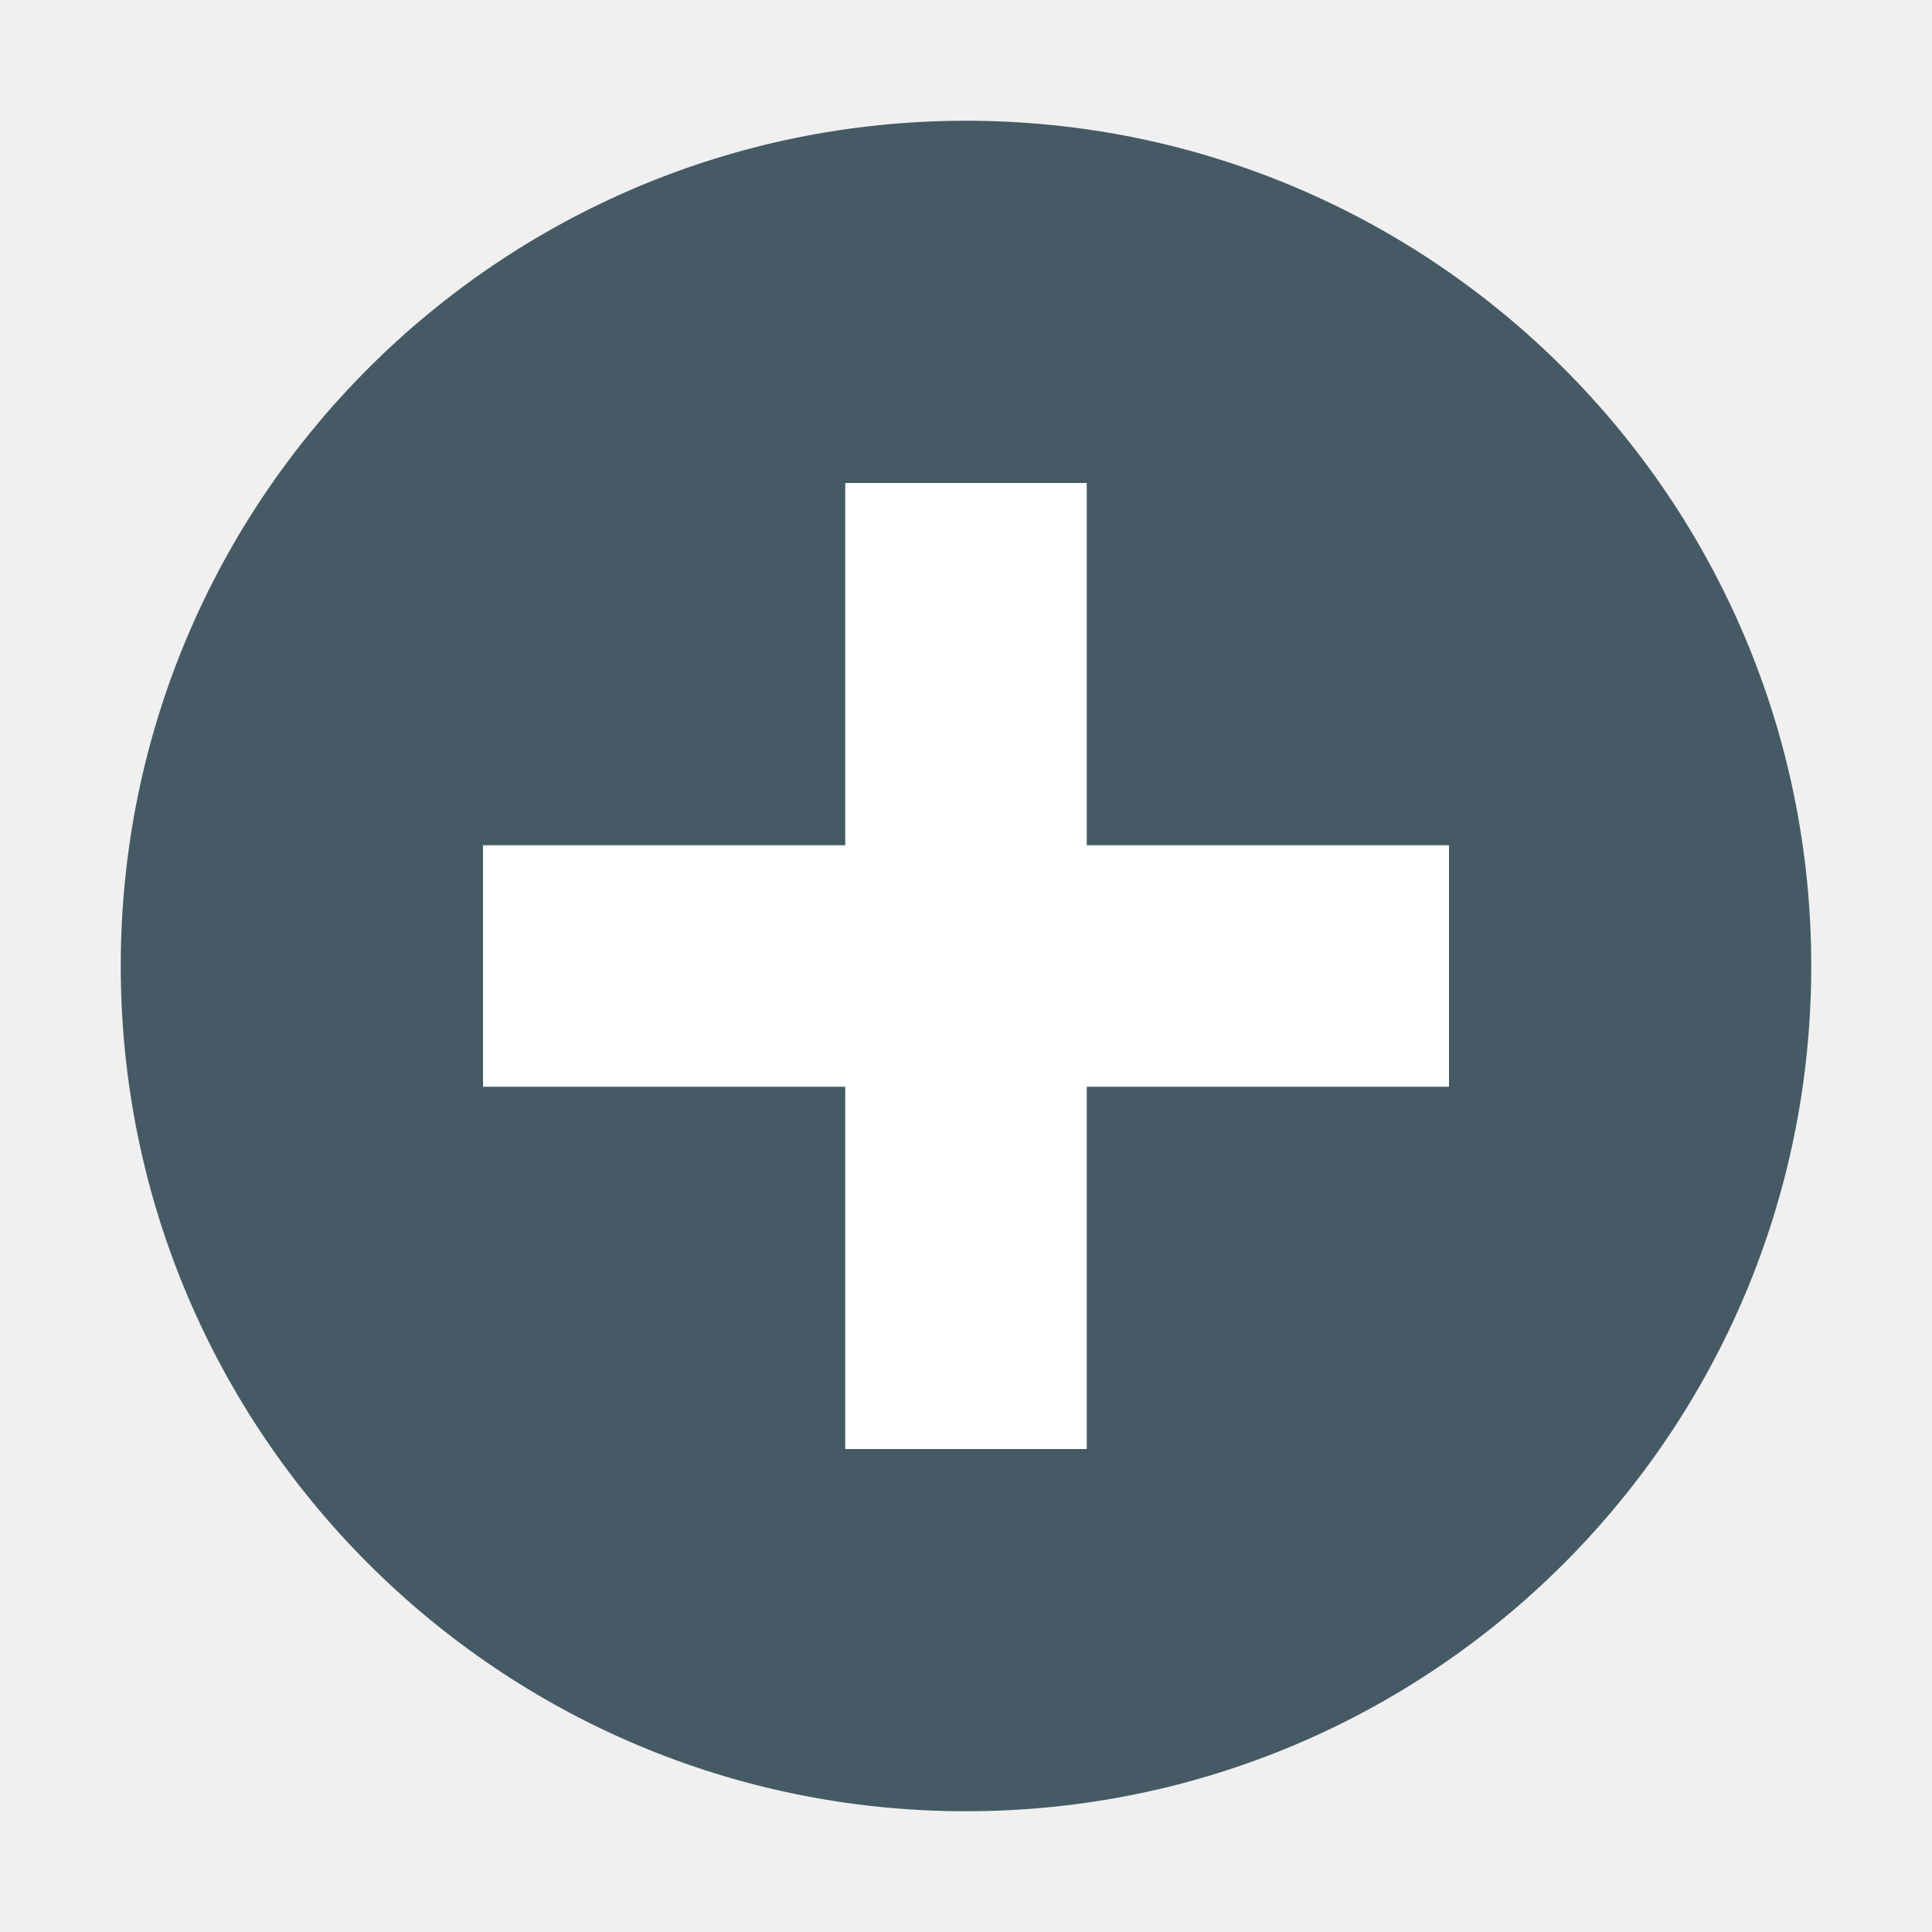
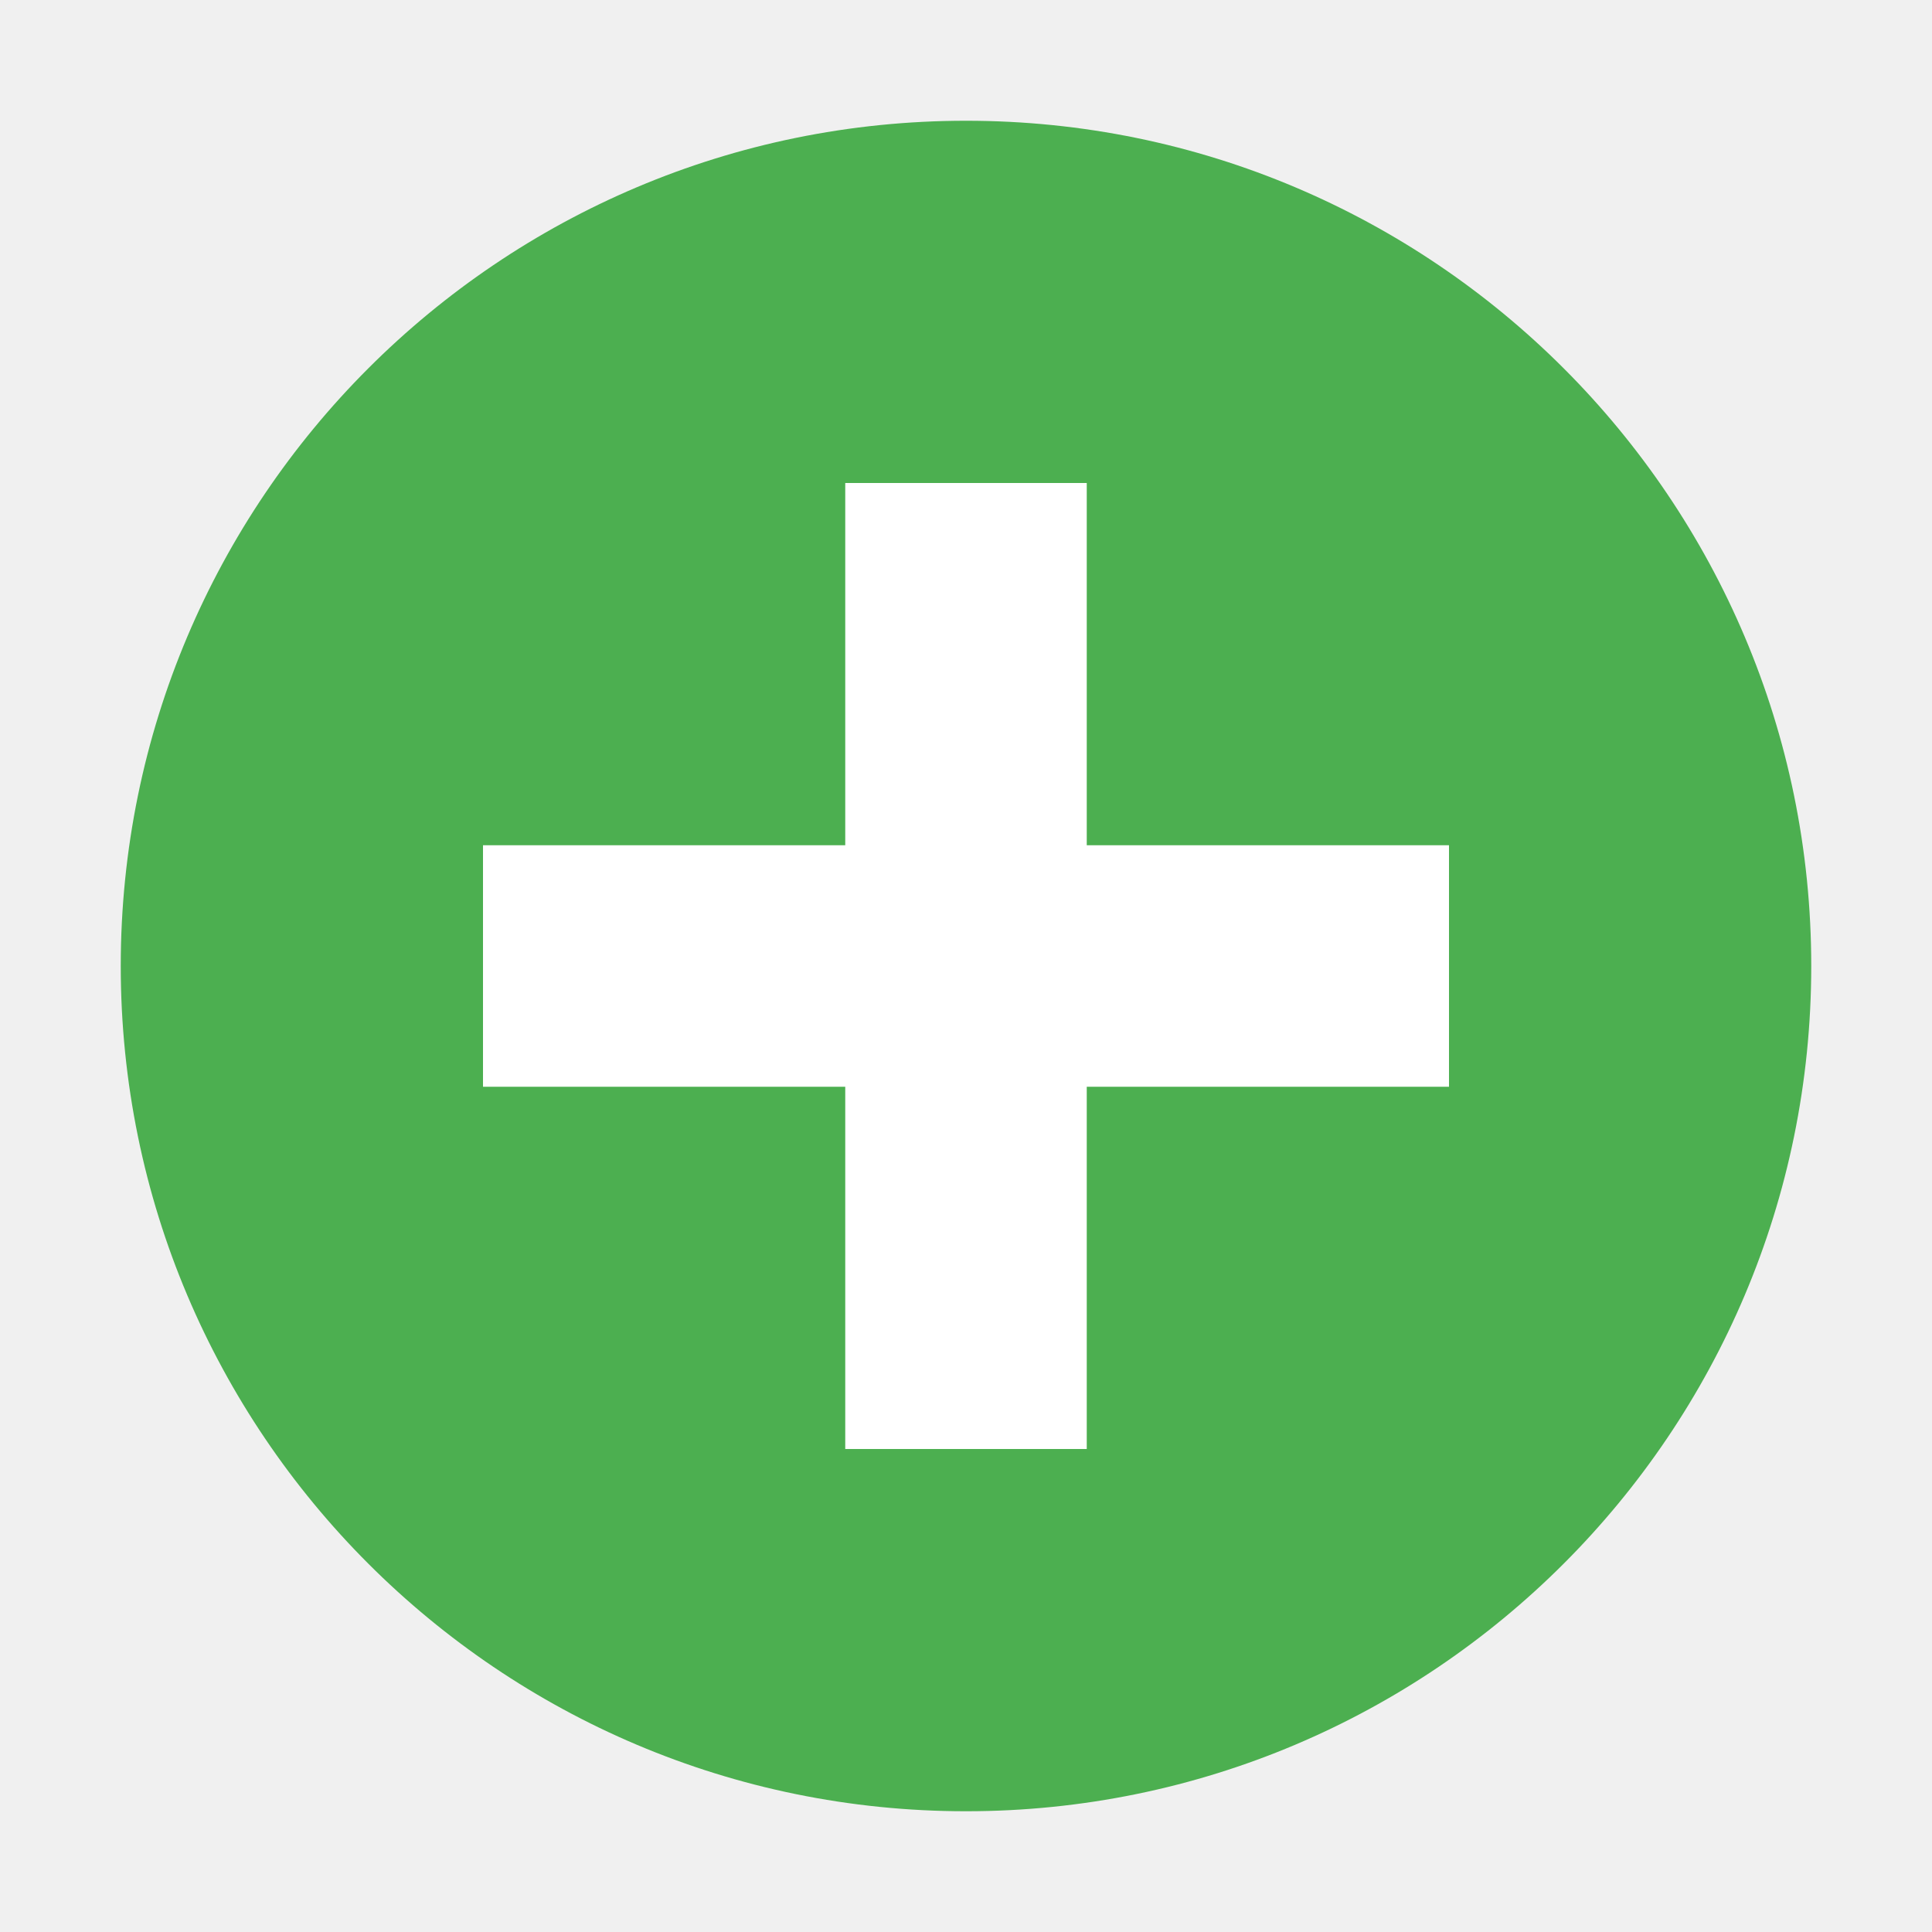
- <svg xmlns="http://www.w3.org/2000/svg" width="32" height="32" version="1.1">
-   <circle style="fill:#455a64" cx="16" cy="16" r="14" />
-   <rect style="fill:#ffffff" width="4" height="16" x="-18" y="8" transform="rotate(-90)" />
-   <rect style="fill:#ffffff" width="4" height="16" x="14" y="8" />
+ <svg xmlns="http://www.w3.org/2000/svg" width="32" height="32" version="1.1" id="svg8">
+   <defs id="defs12" />
+   <circle style="fill:#4caf50" cx="16" cy="16" r="14" id="circle2" />
+   <rect style="fill:#ffffff" width="4" height="16" x="-18" y="8" transform="rotate(-90)" id="rect4" />
+   <rect style="fill:#ffffff" width="4" height="16" x="14" y="8" id="rect6" />
</svg>
